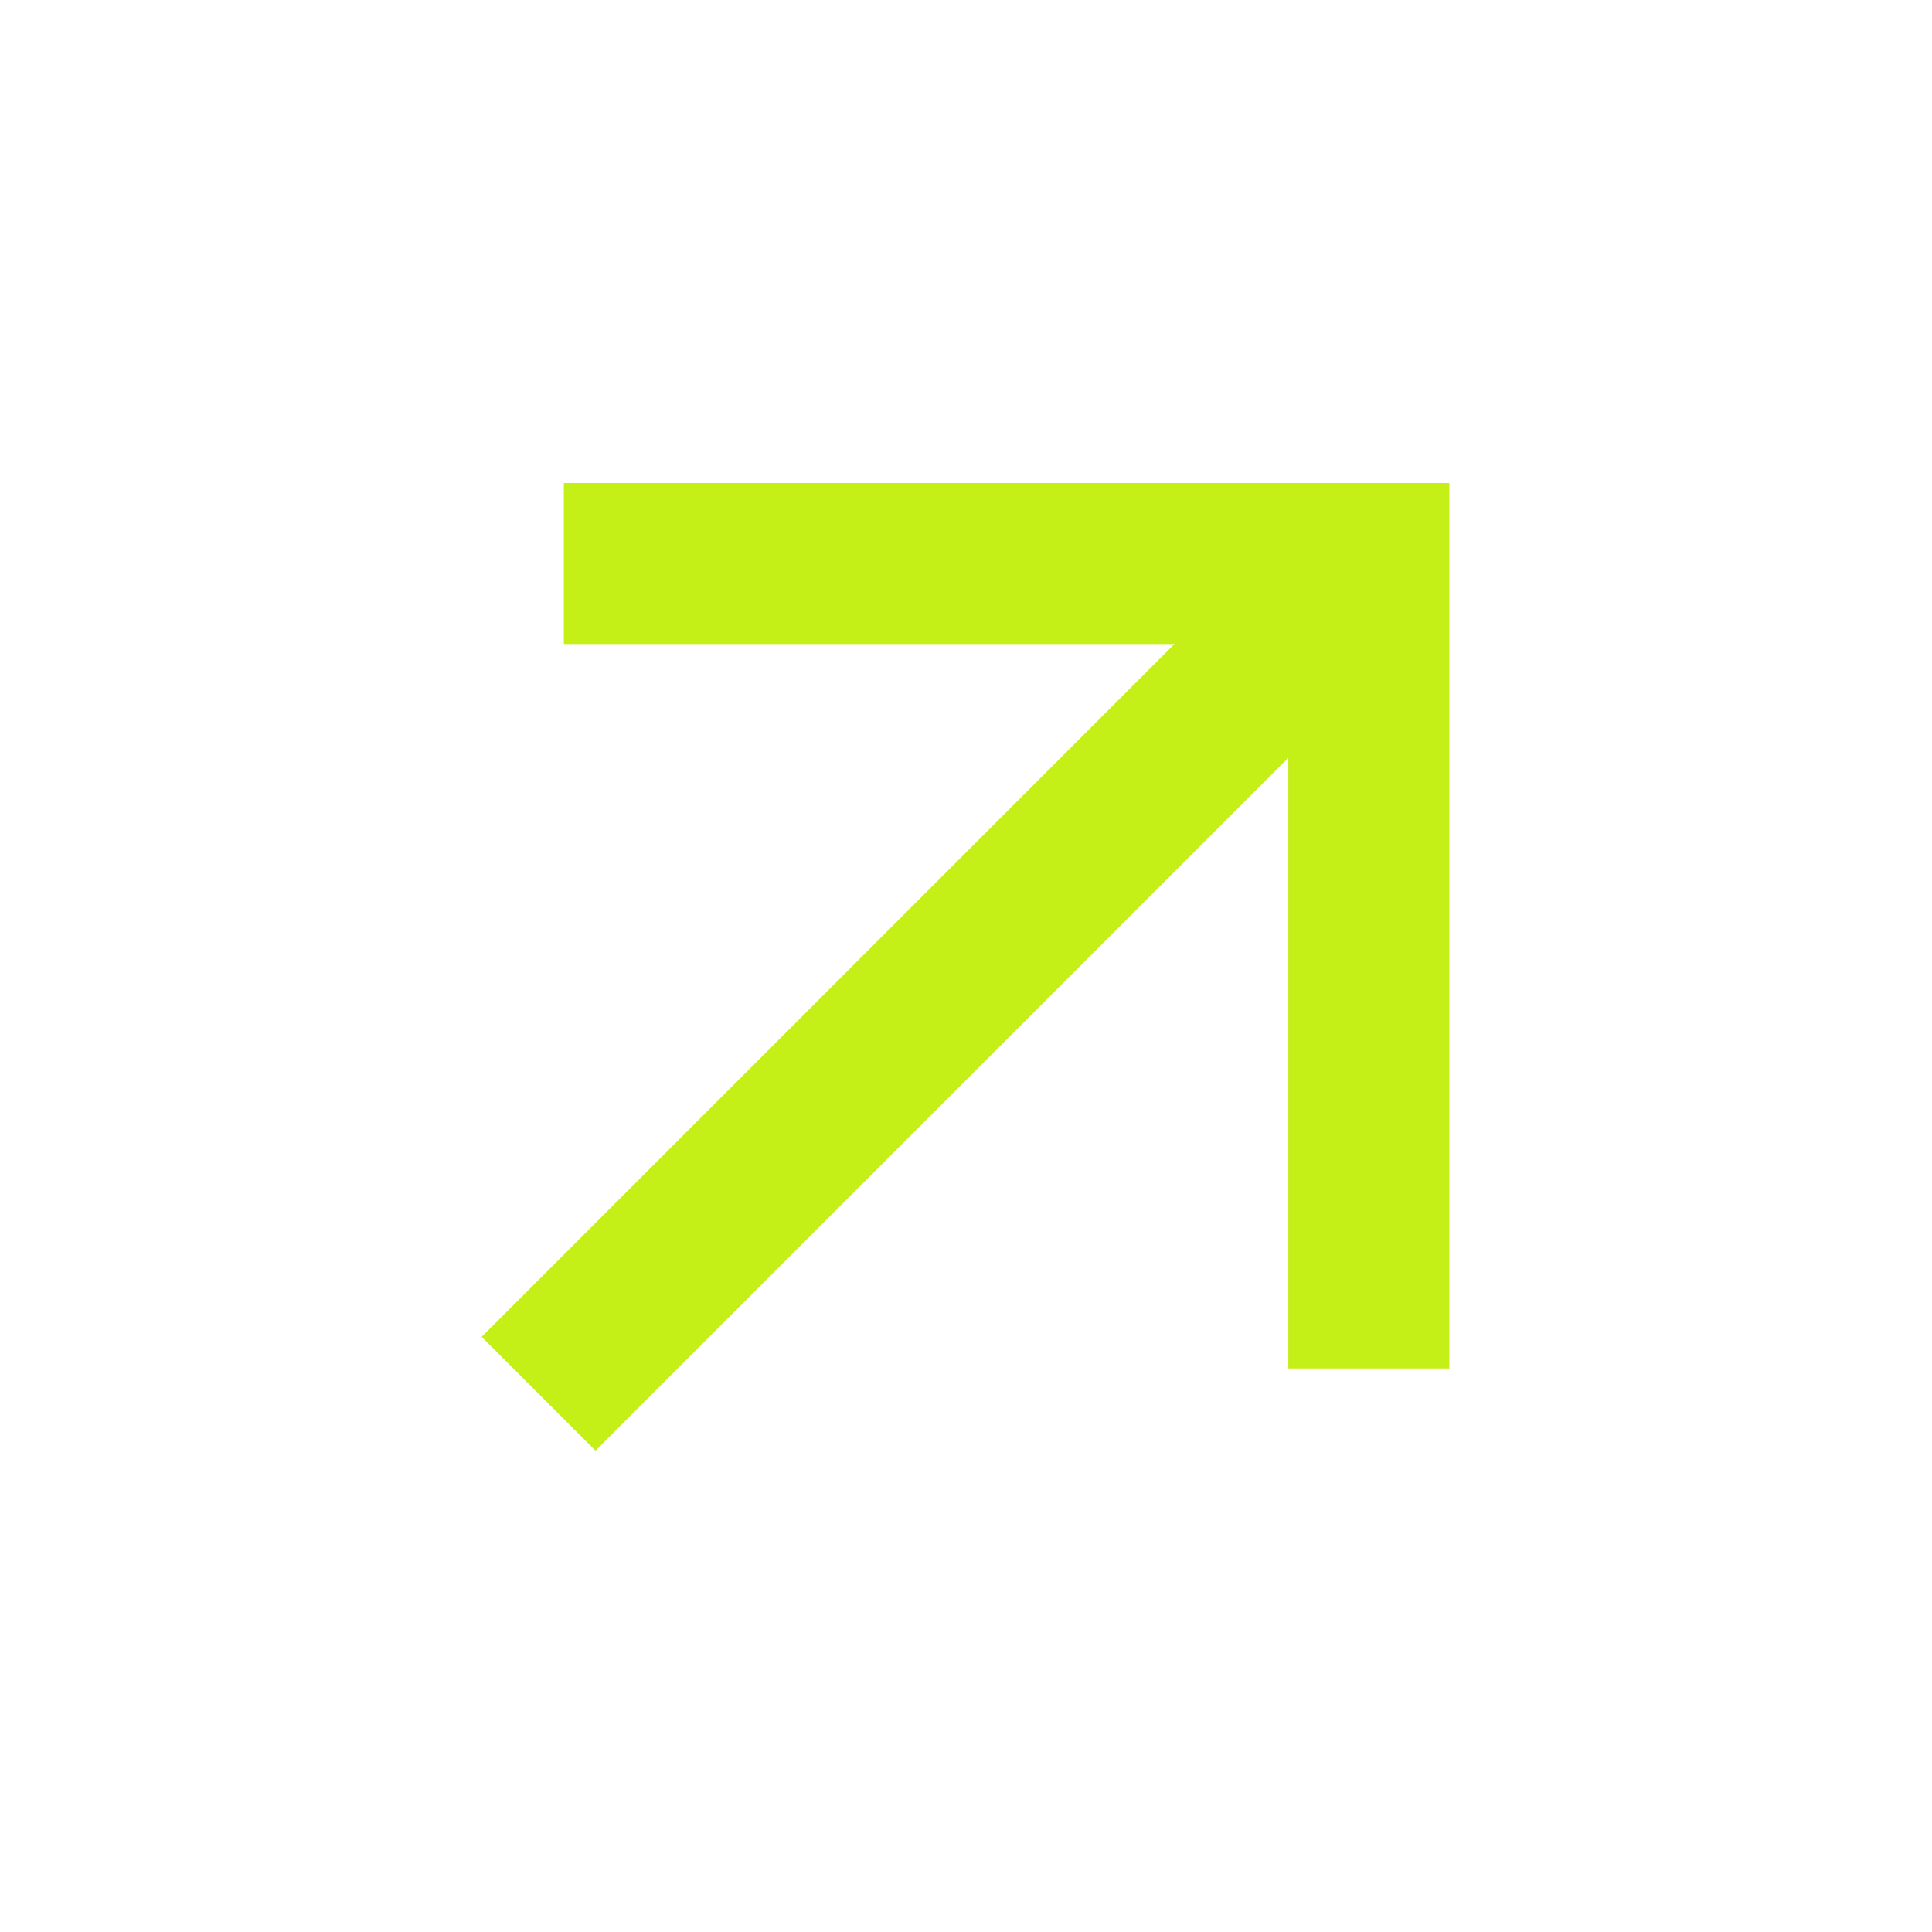
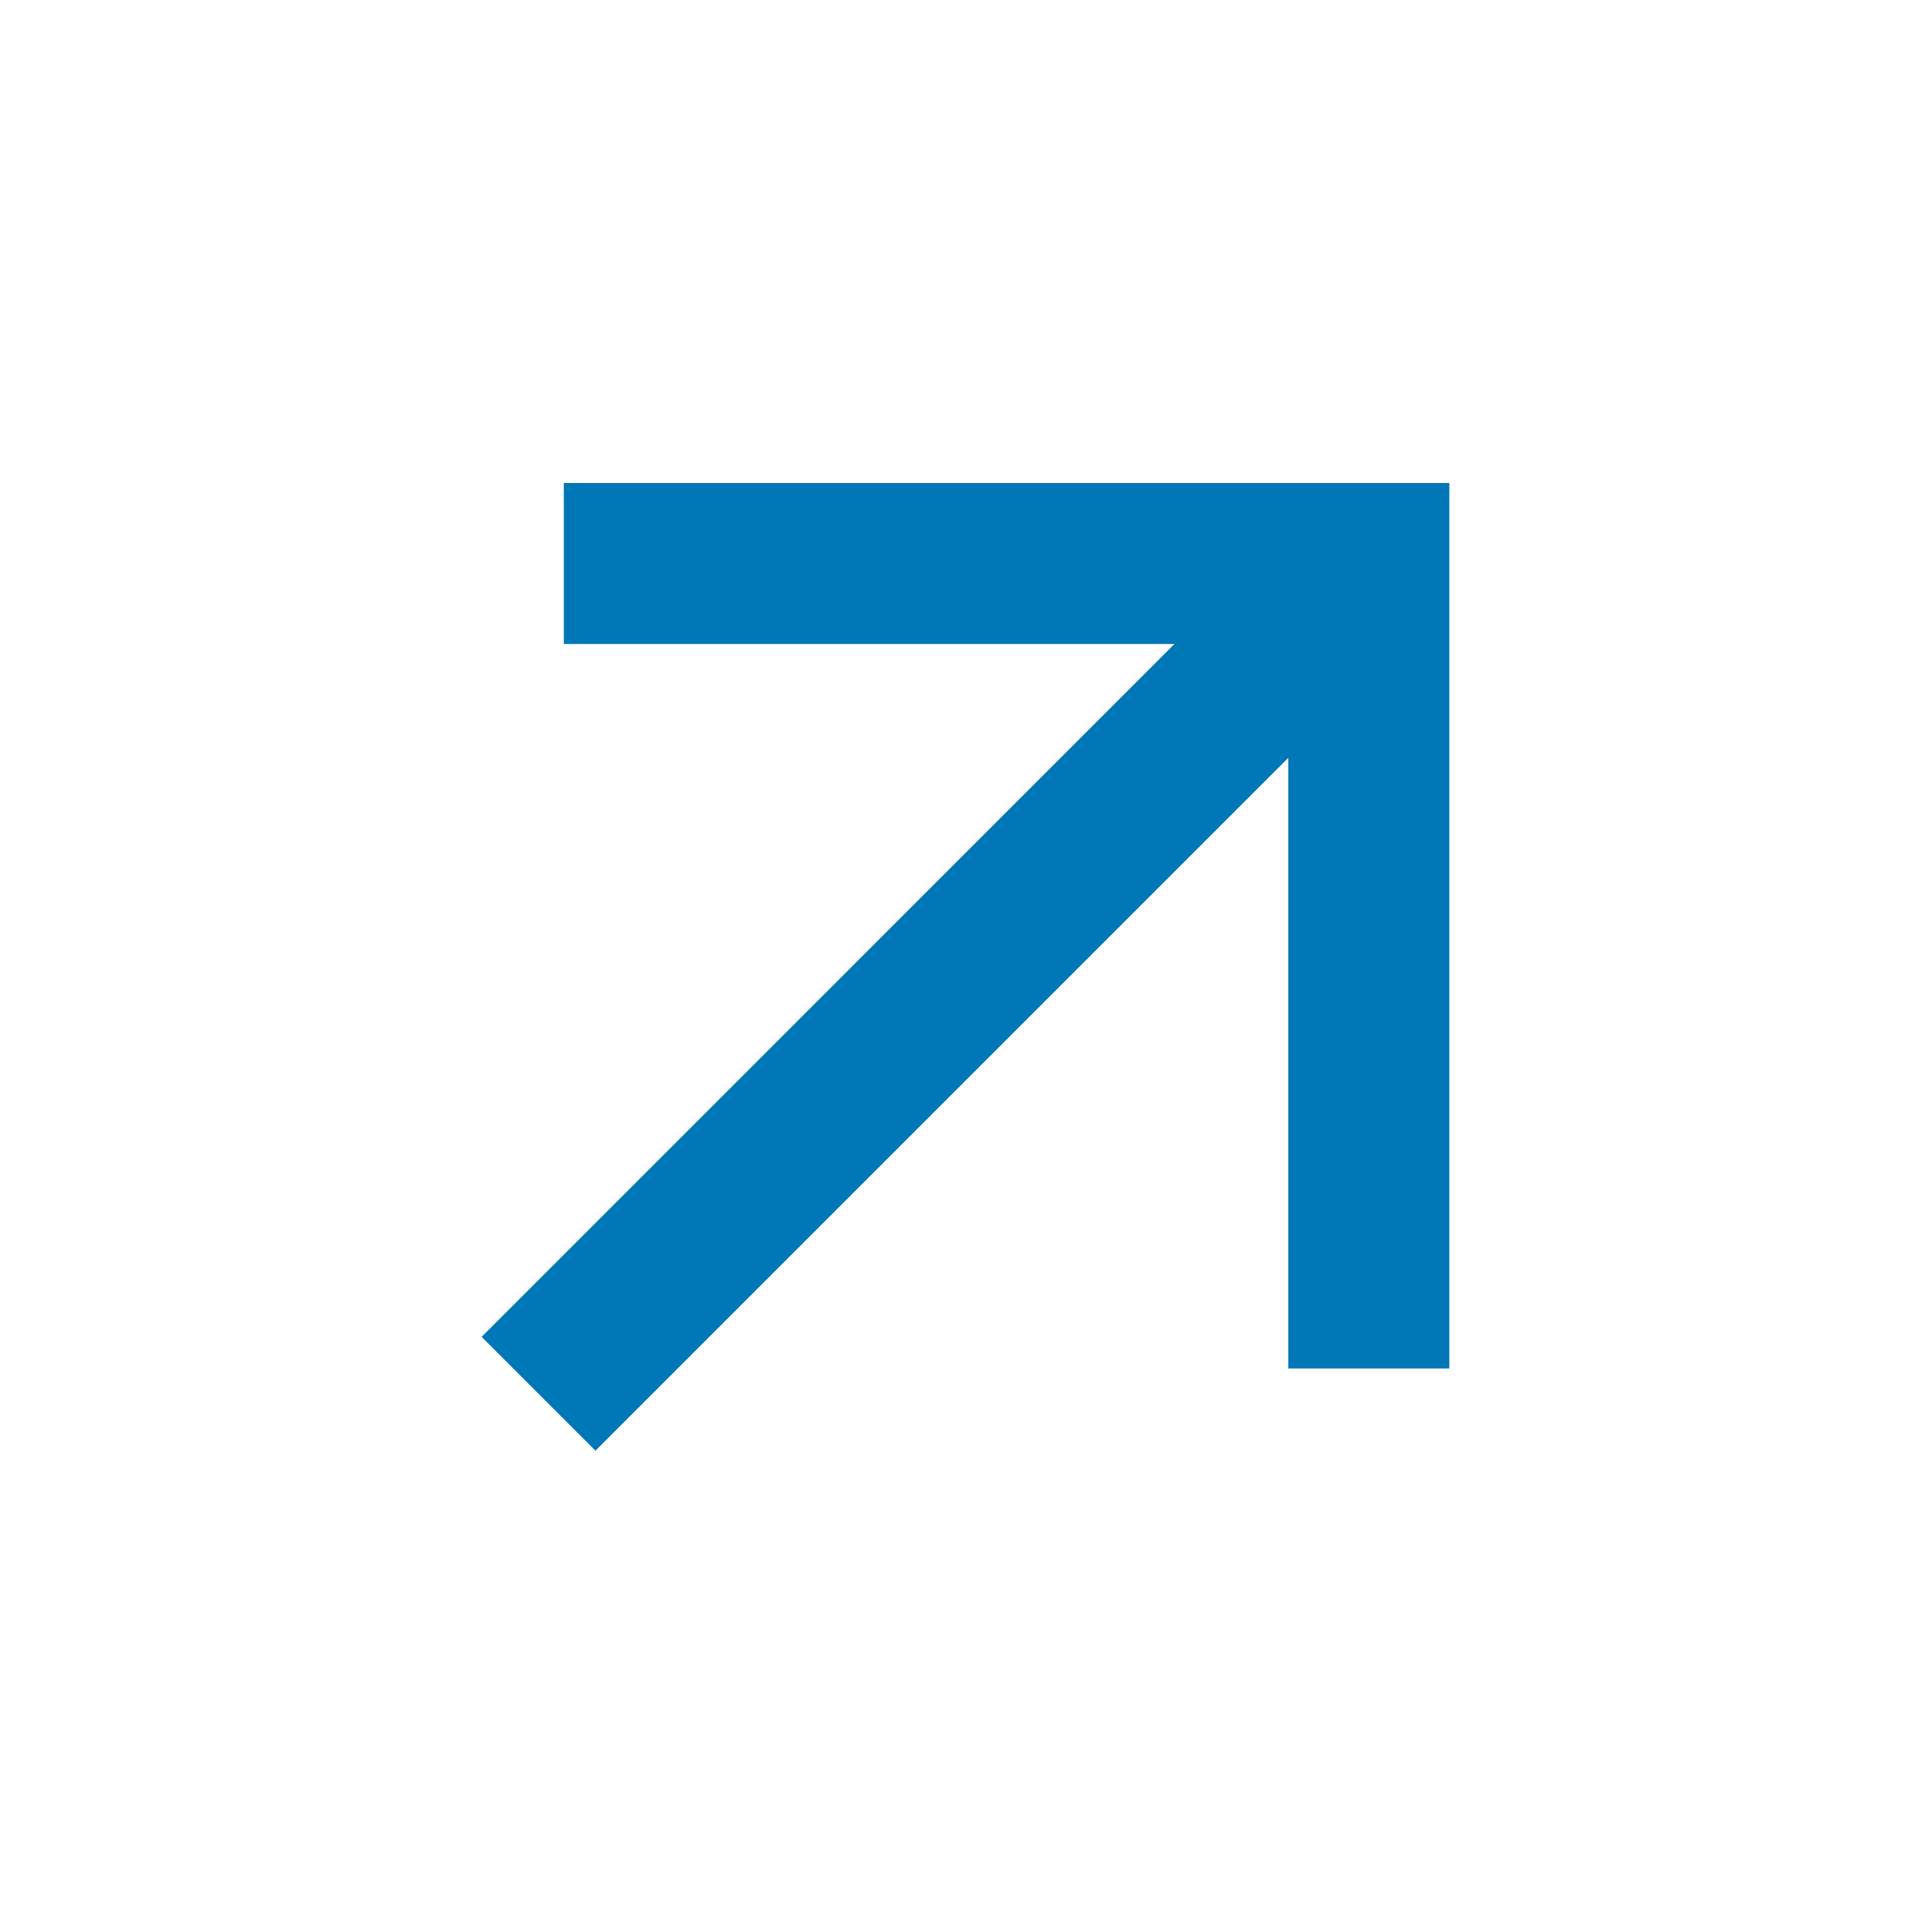
<svg xmlns="http://www.w3.org/2000/svg" width="24" height="24" viewBox="0 0 24 24" fill="none">
-   <path d="M16.004 9.414L7.397 18.021L5.983 16.607L14.589 8H7.004V6H18.004V17H16.004V9.414Z" fill="#C4EF17" />
+   <path d="M16.004 9.414L7.397 18.021L5.983 16.607L14.589 8H7.004V6H18.004V17H16.004V9.414Z" fill="#0077b6" />
</svg>
